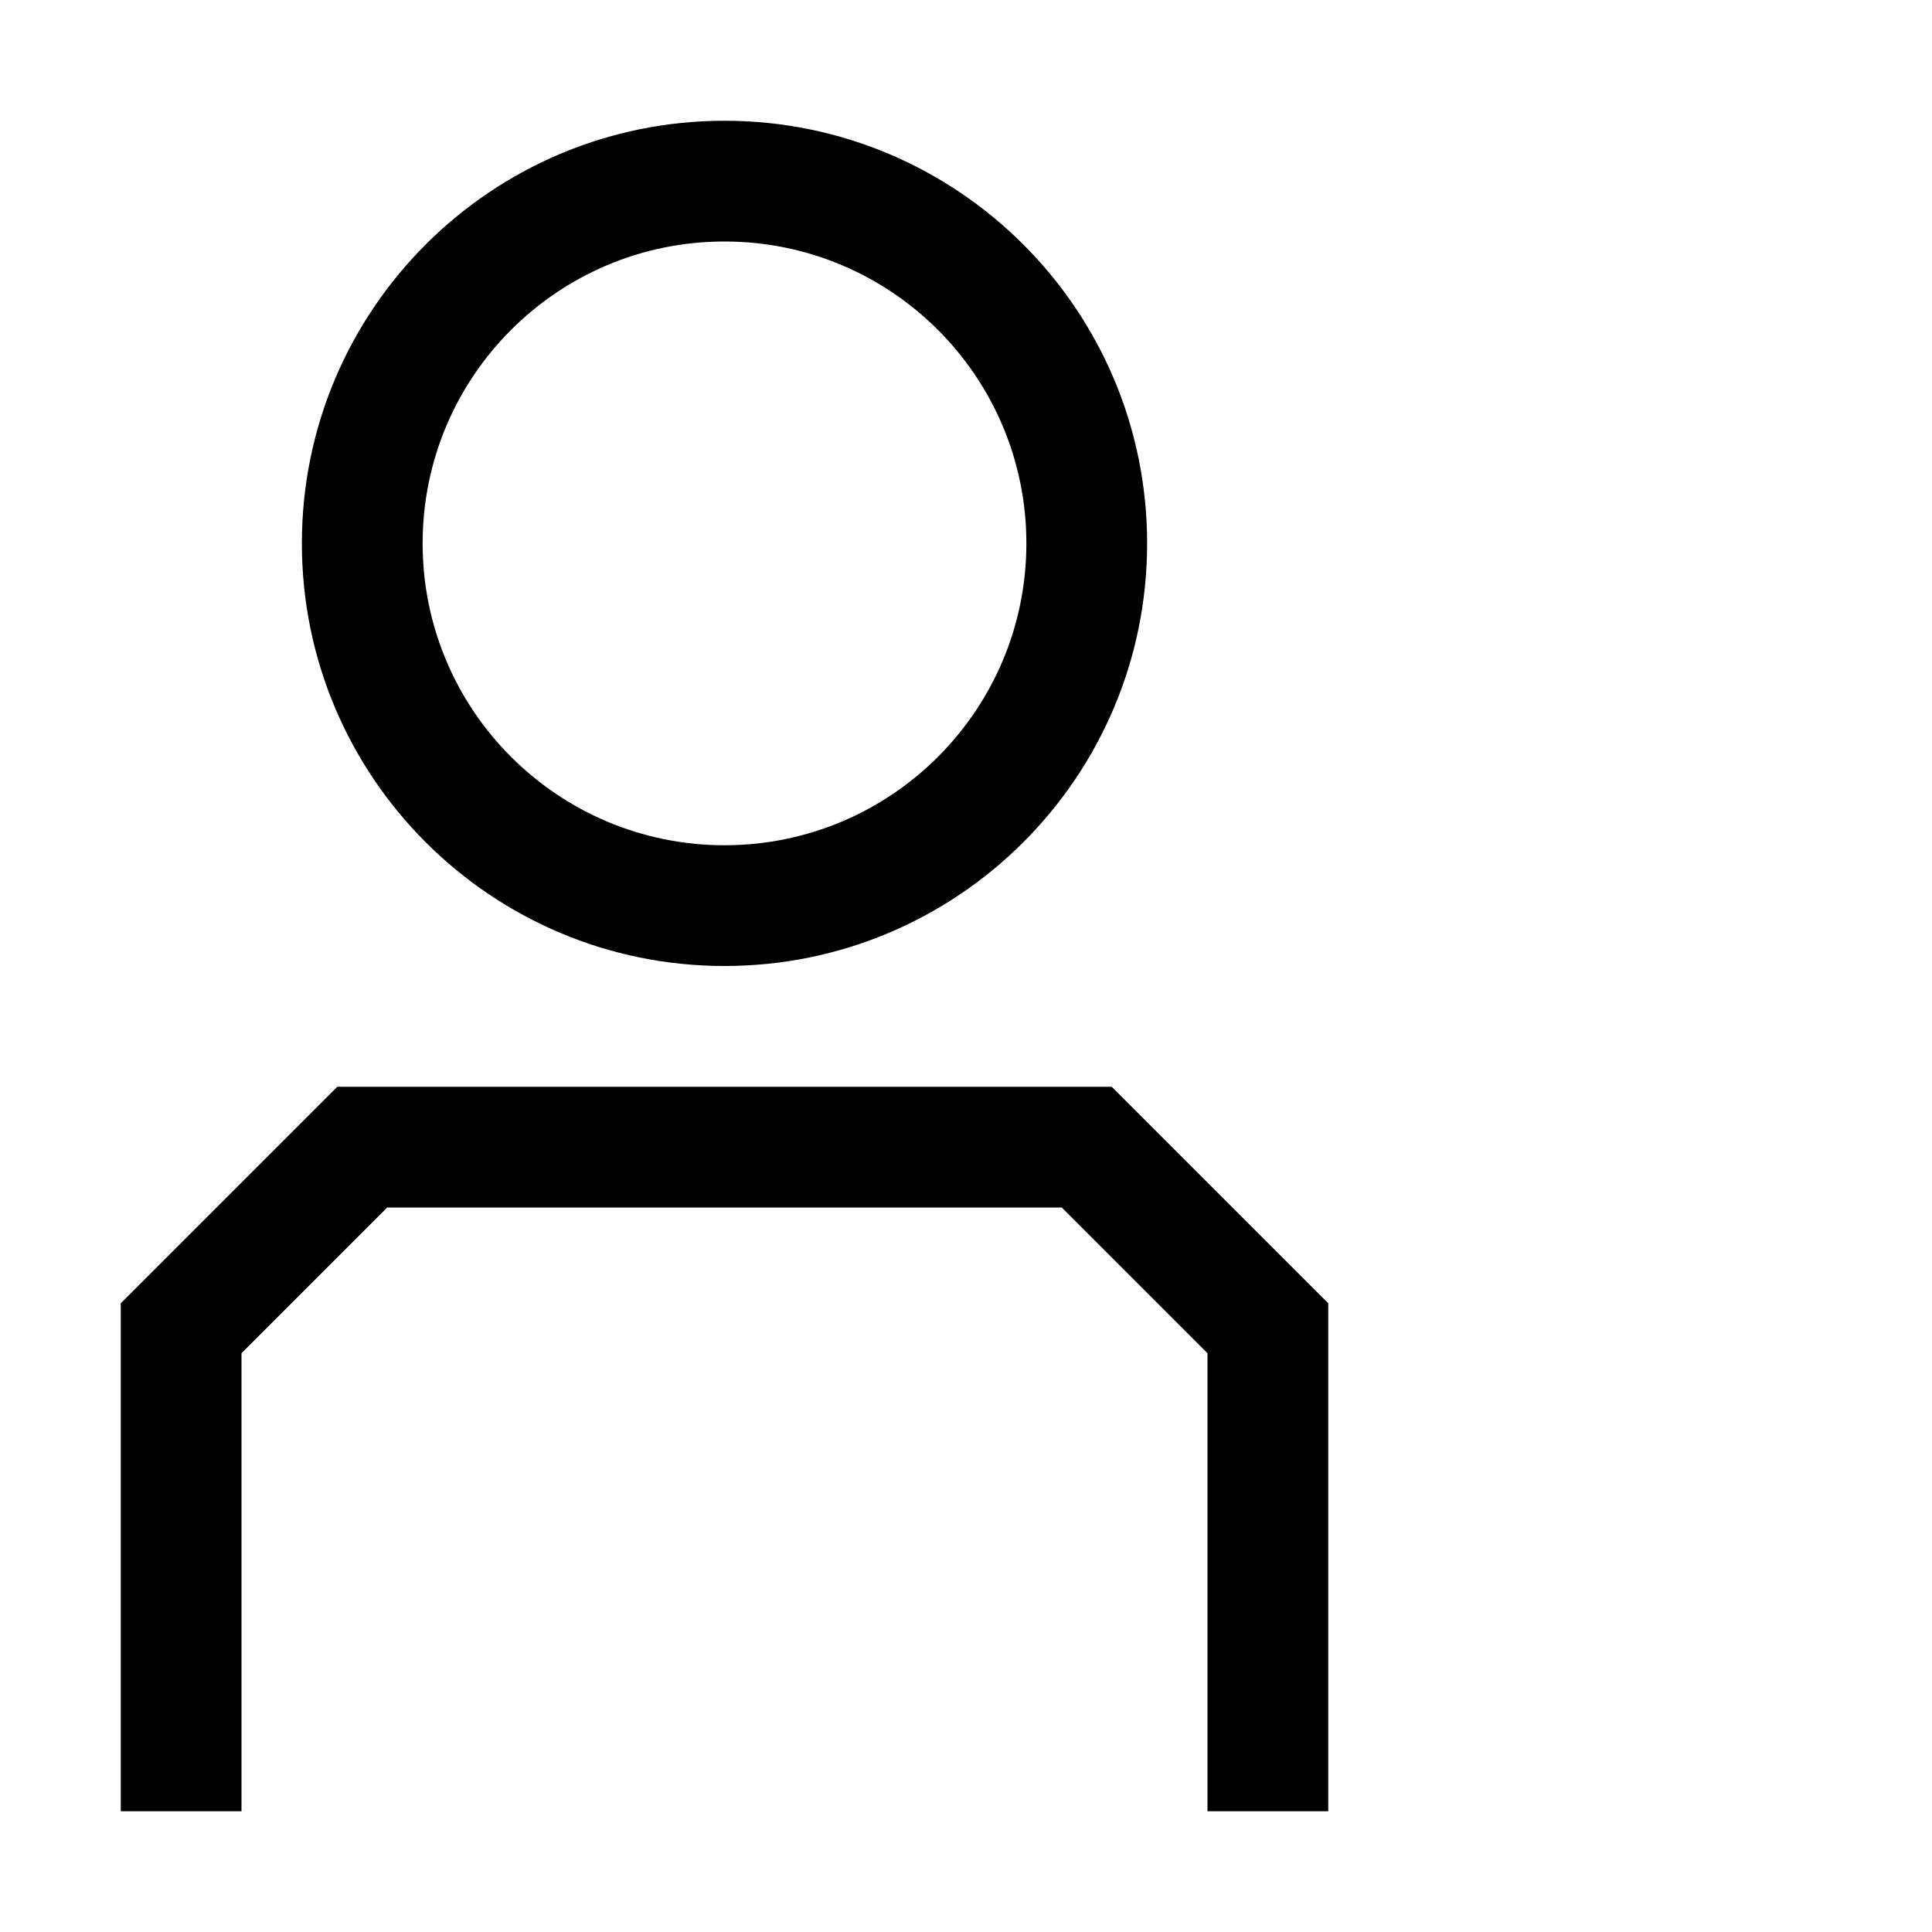
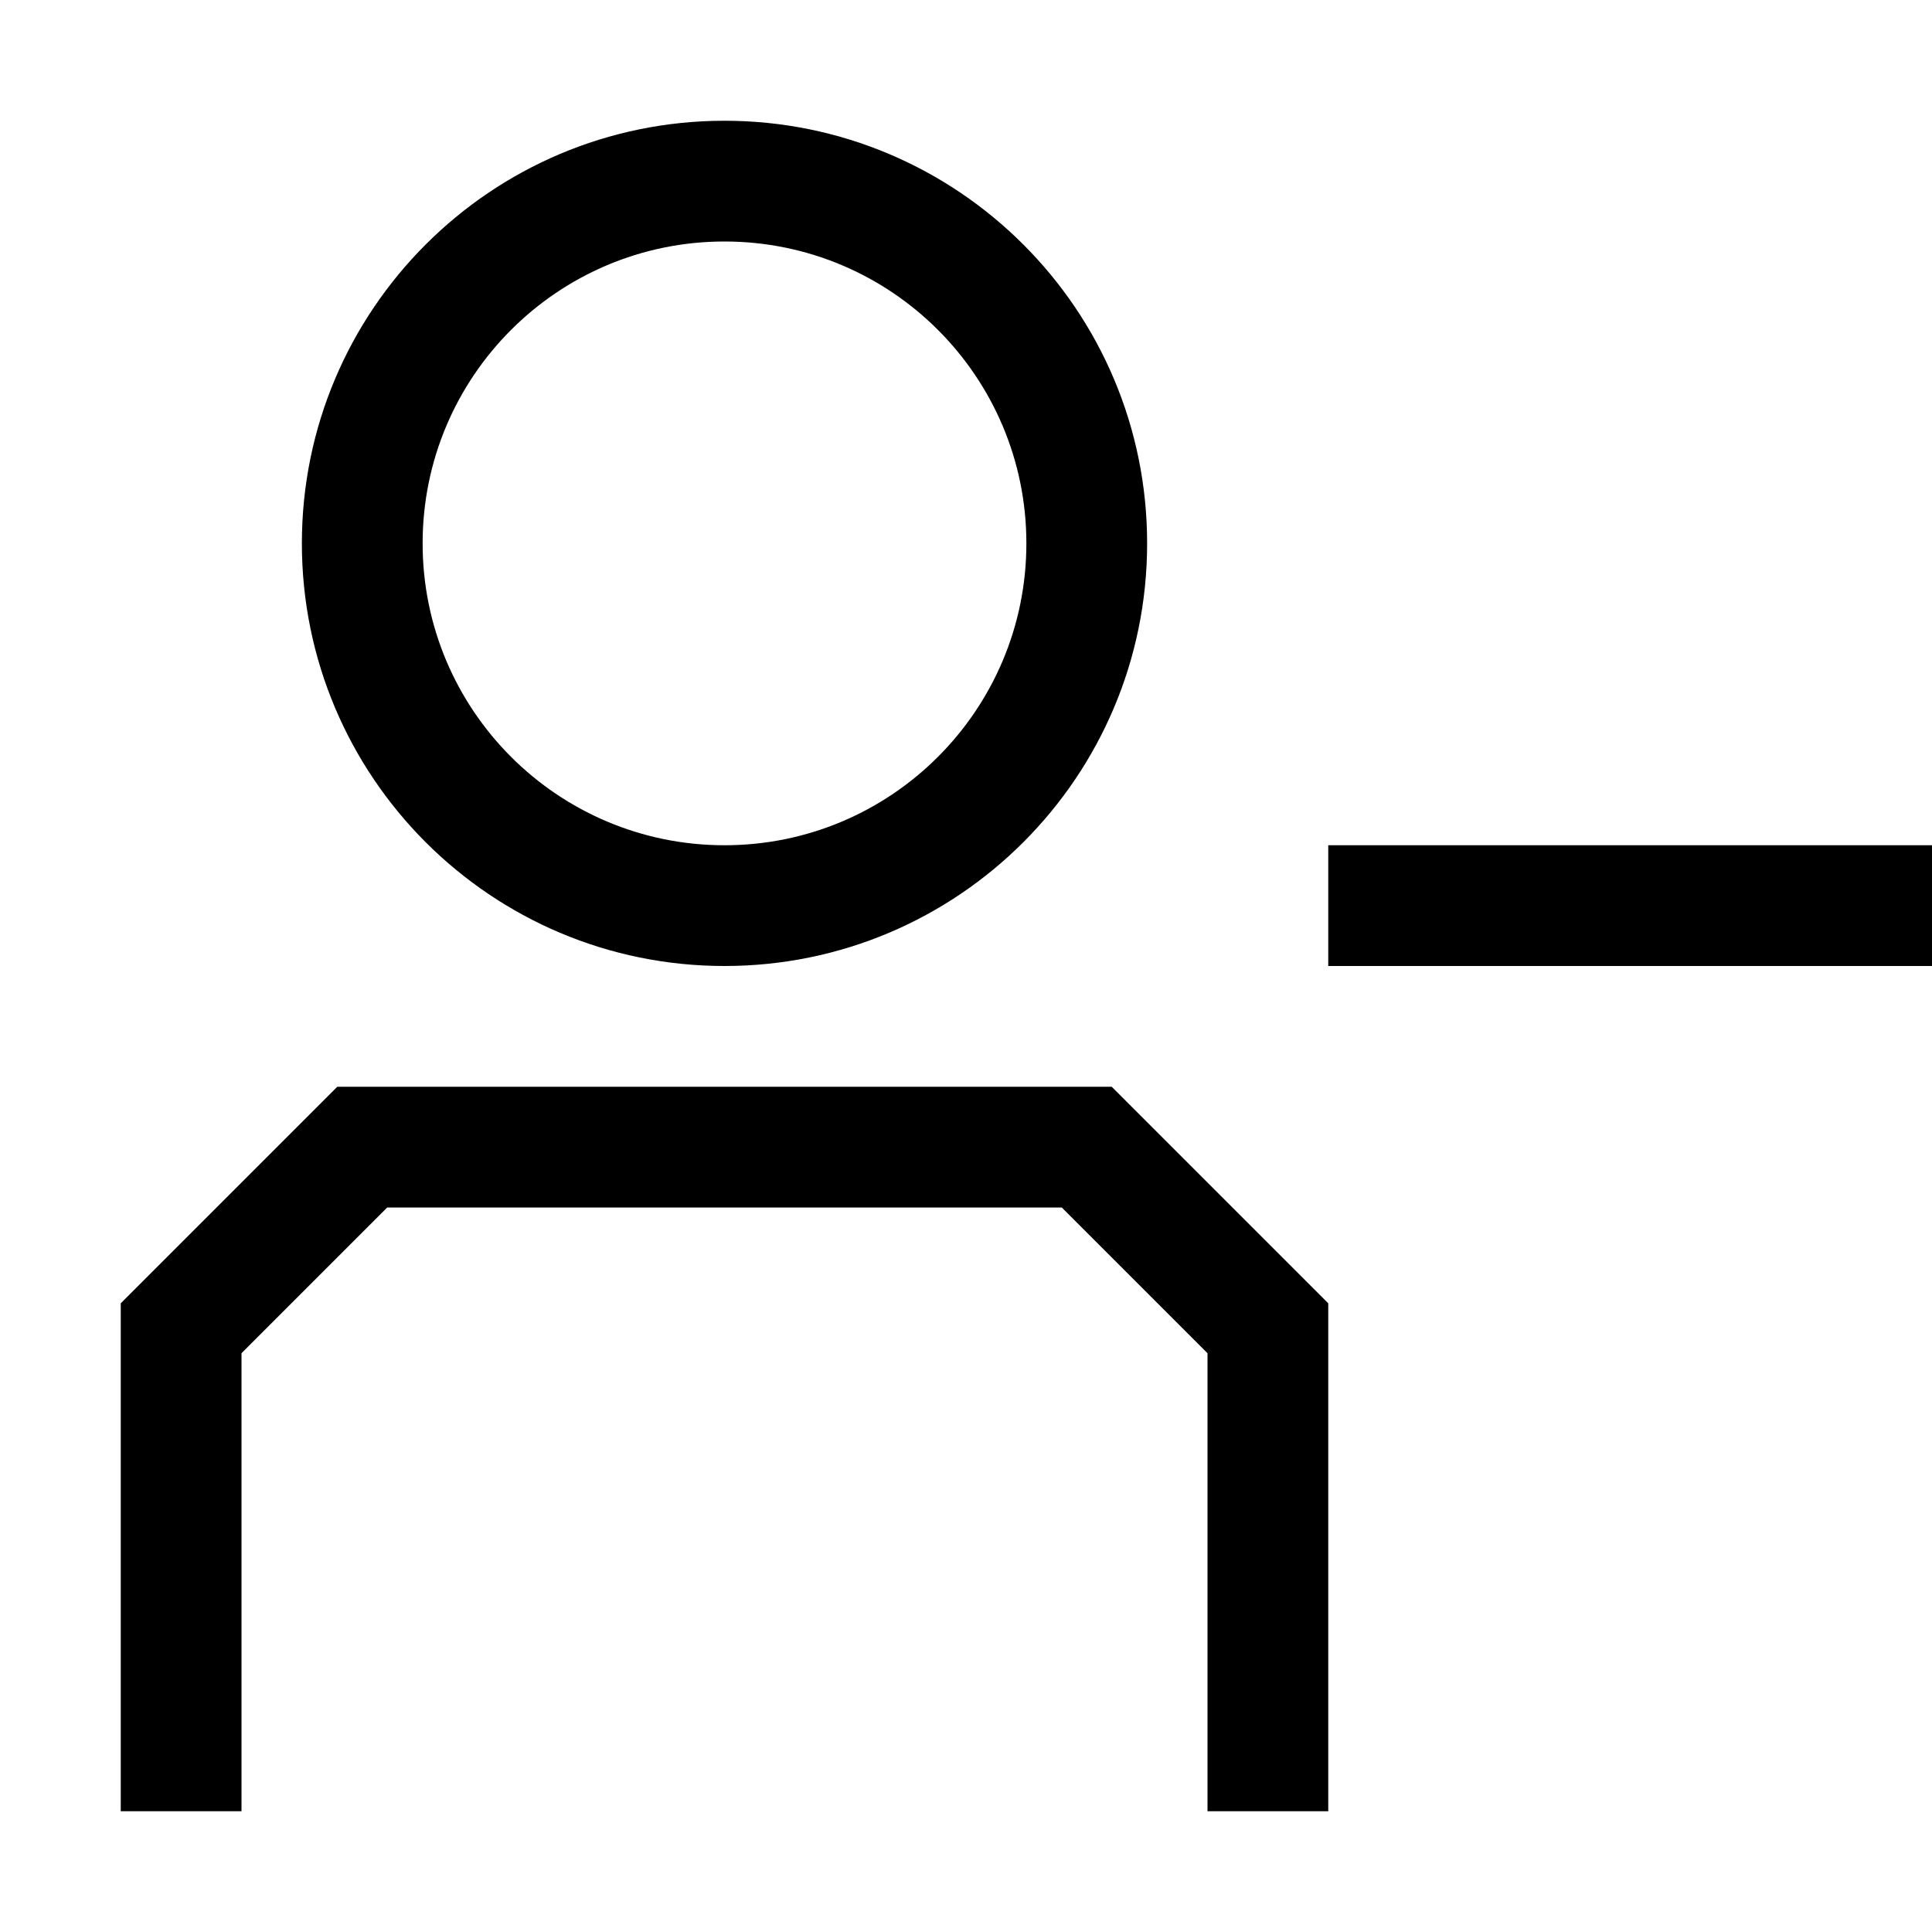
<svg xmlns="http://www.w3.org/2000/svg" viewBox="0 0 24 24">
-   <path d="M16.5 11.25H24" stroke-width="1.5" />
-   <path fill-rule="evenodd" d="M5.25 6.75a3.75 3.75 0 117.5 0 3.75 3.75 0 01-7.5 0zM9 1.5A5.25 5.25 0 109 12 5.25 5.25 0 009 1.5zm-4.5 12h-.31l-.22.22-2.25 2.25-.22.22v6.31H3v-5.69L4.81 15h8.38L15 16.81v5.69h1.5v-6.31l-.22-.22-2.25-2.25-.22-.22H4.5z" />
+   <path fill-rule="evenodd" d="M9 3a3.75 3.75 0 100 7.5A3.75 3.75 0 009 3zM3.75 6.75a5.25 5.25 0 1110.5 0 5.25 5.25 0 01-10.5 0zm.44 6.75H13.81l.22.22 2.25 2.25.22.22v6.31H15v-5.69L13.19 15H4.81L3 16.81v5.69H1.5v-6.31l.22-.22 2.25-2.25.22-.22zM16.5 12H24v-1.5h-7.5V12z" />
</svg>
